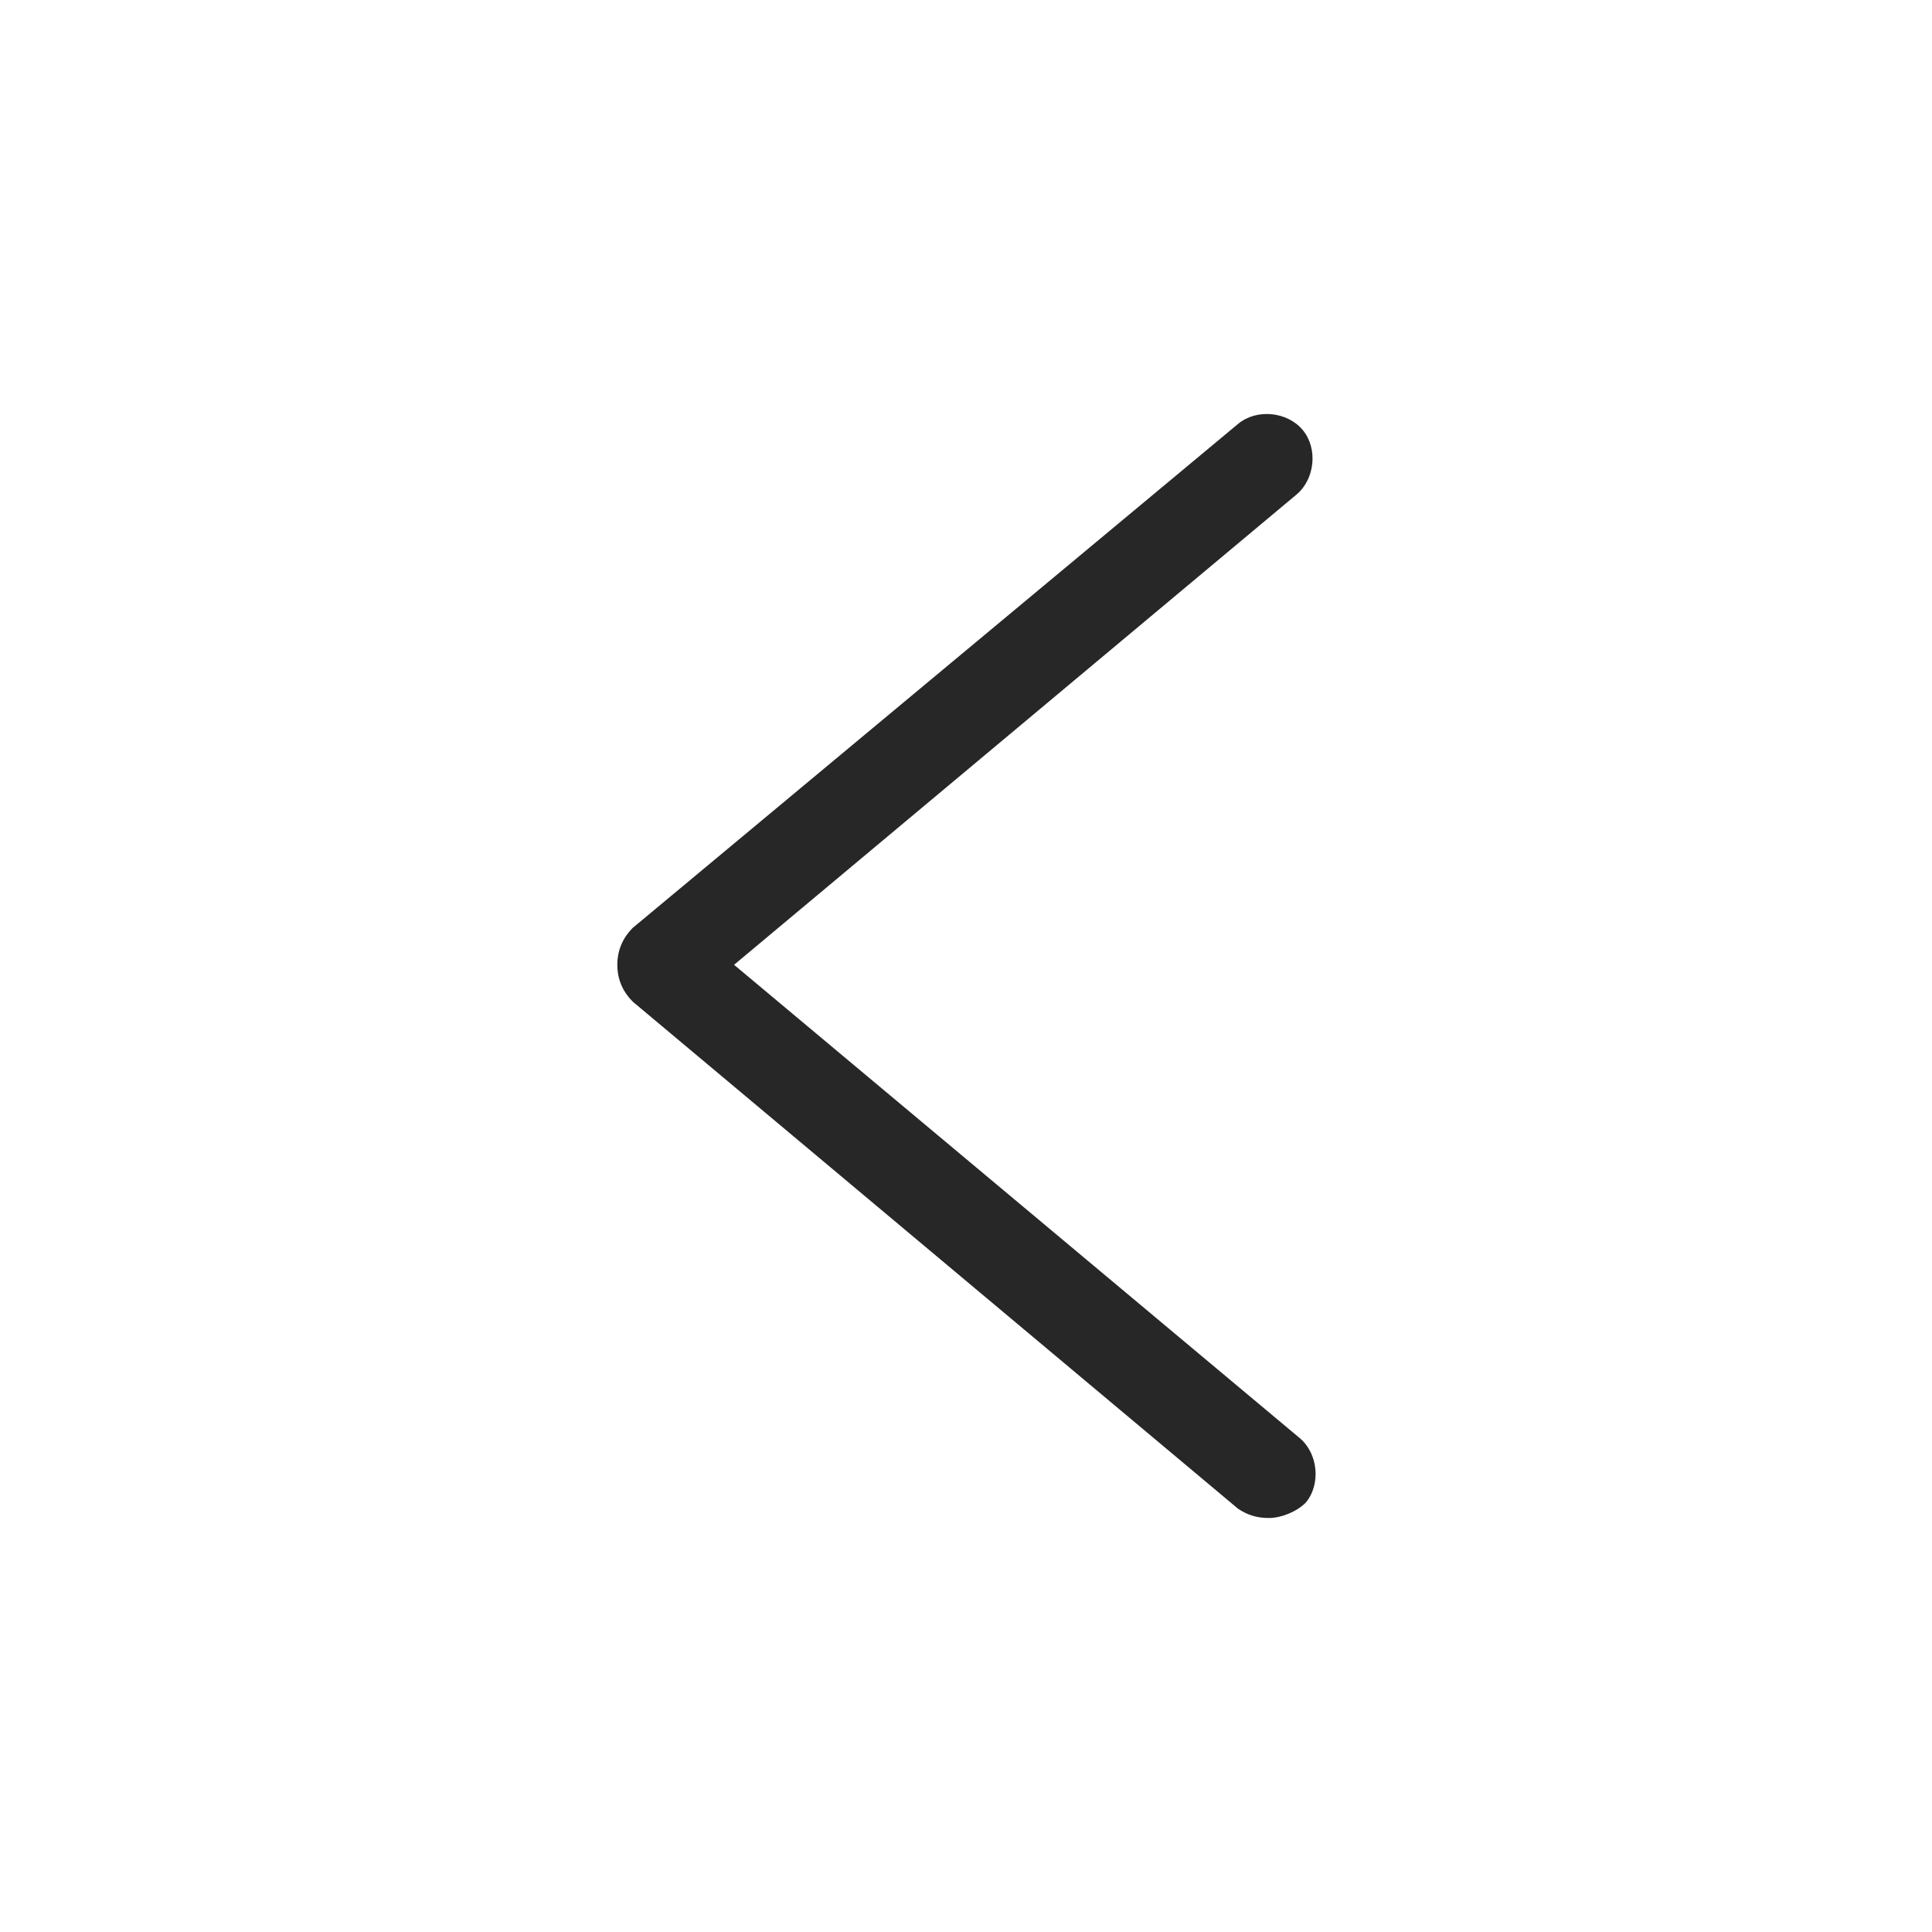
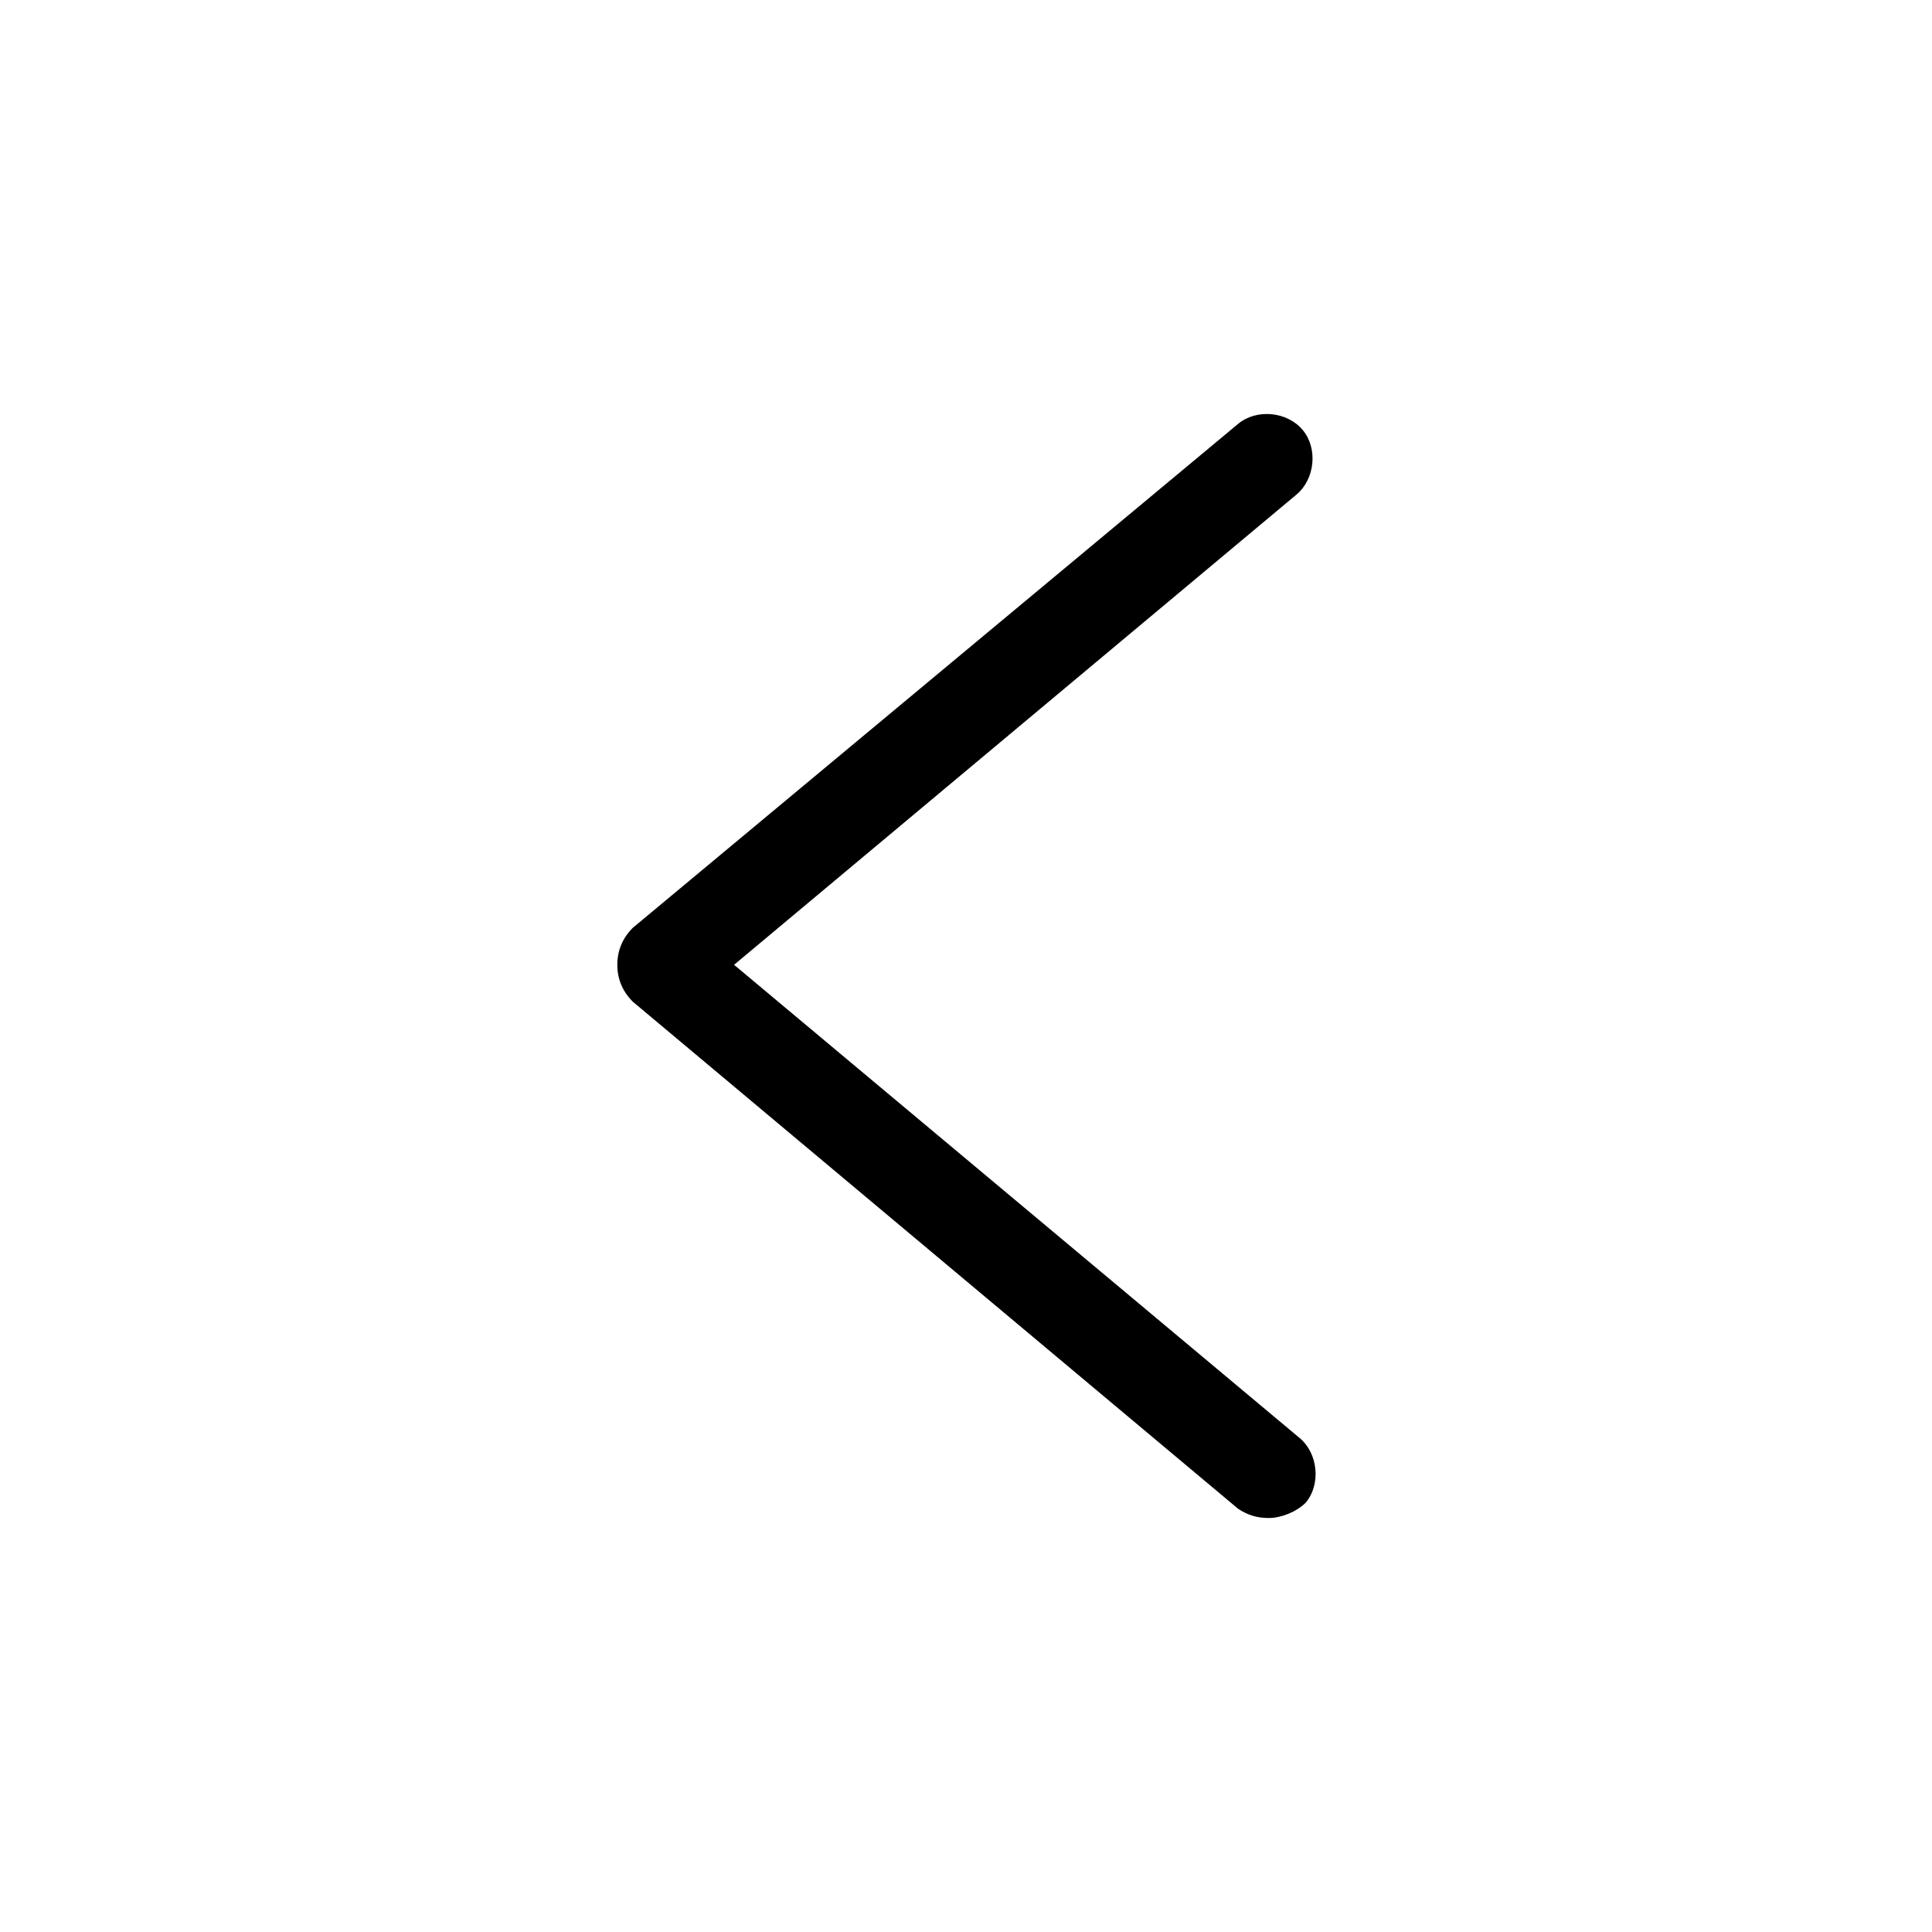
- <svg xmlns="http://www.w3.org/2000/svg" viewBox="0 0 21 21" fill="#272727">
+ <svg xmlns="http://www.w3.org/2000/svg" viewBox="0 0 21 21" style="enable-background:new 0 0 25 25; margin: auto; display: block">
  <path d="M7.979 10.487L14.093 5.375C14.293 5.208 14.327 4.874 14.16 4.674C13.993 4.473 13.659 4.44 13.458 4.607L6.877 10.086C6.777 10.186 6.71 10.32 6.71 10.487C6.71 10.654 6.777 10.787 6.877 10.887L13.458 16.4C13.559 16.467 13.659 16.5 13.792 16.5C13.926 16.5 14.093 16.433 14.193 16.333C14.36 16.133 14.327 15.798 14.127 15.631L7.979 10.487Z" />
</svg>
